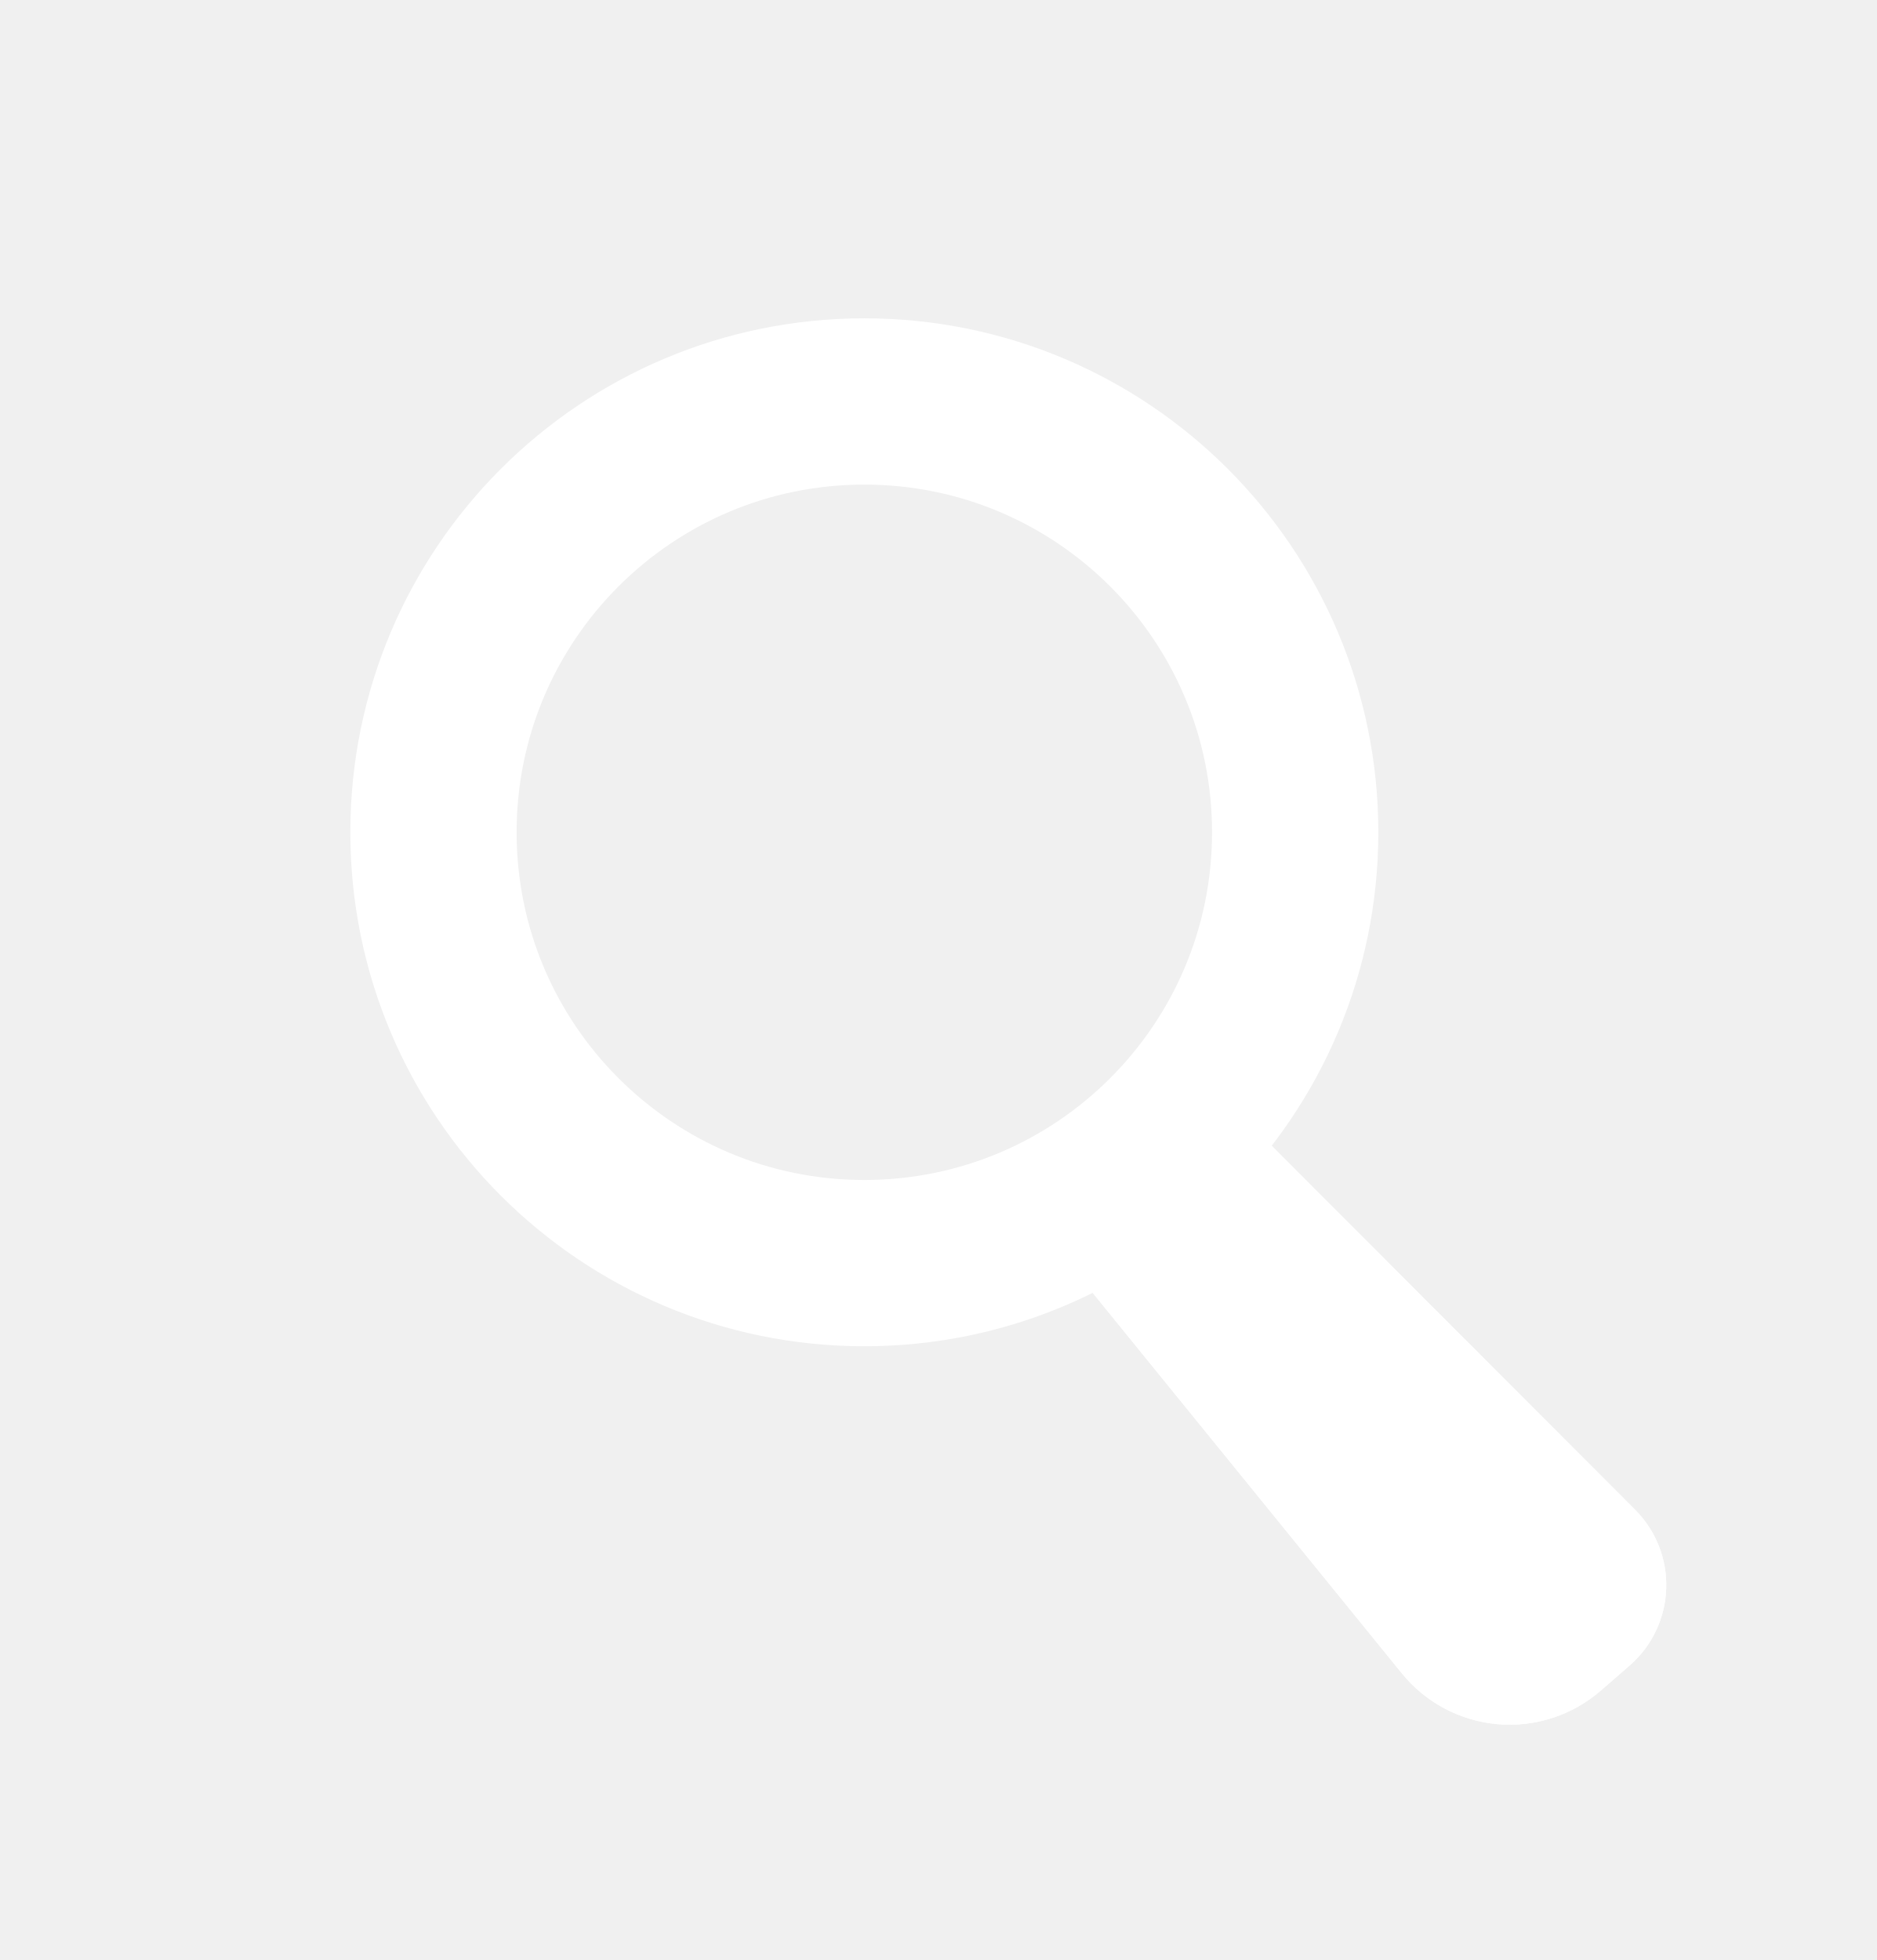
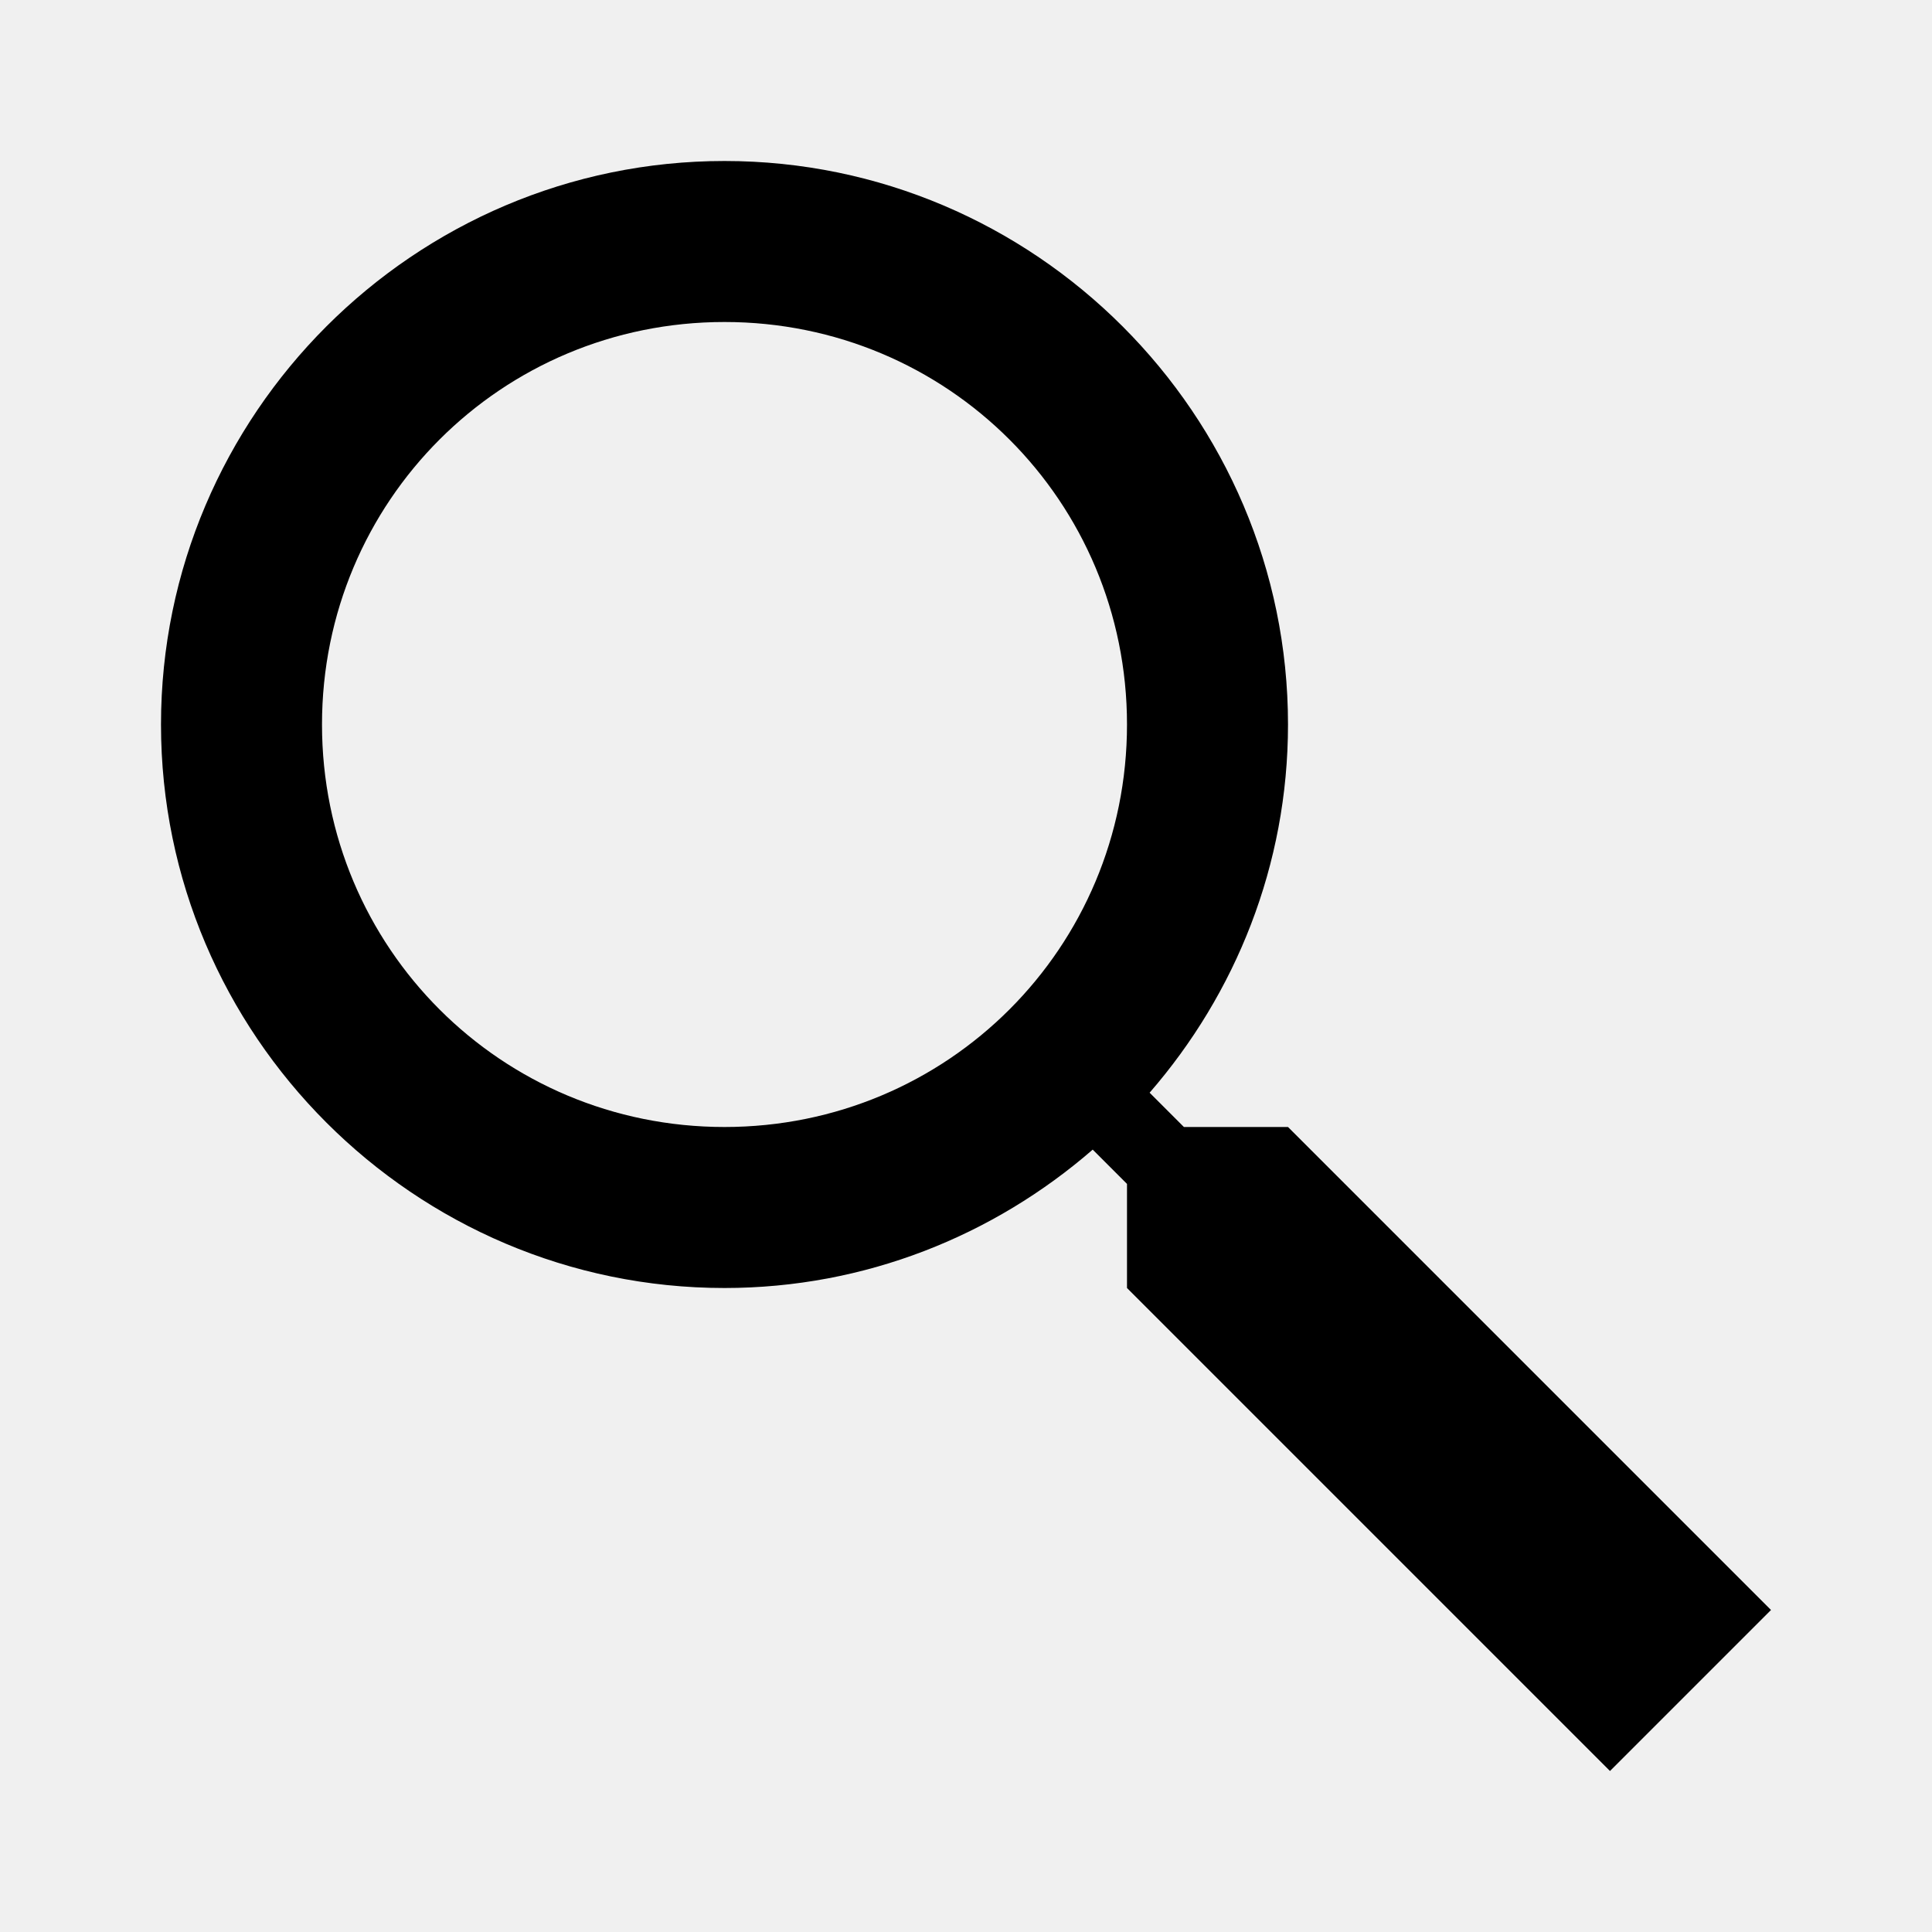
- <svg xmlns="http://www.w3.org/2000/svg" width="100%" height="100%" viewBox="0 0 90 94" version="1.1" xml:space="preserve" style="fill-rule:evenodd;clip-rule:evenodd;stroke-linecap:round;stroke-linejoin:round;stroke-miterlimit:1.5;">
-   <g id="Artboard1" transform="matrix(1,0,0,1,-291.863,-175.193)">
-     <rect x="291.863" y="175.193" width="89.335" height="93.333" style="fill:none;" />
-     <g transform="matrix(0.821265,0,0,0.821265,63.9762,42.2991)">
-       <circle cx="327.954" cy="210.419" r="25.159" style="fill:none;stroke:white;stroke-width:9.71px;" />
-     </g>
-     <g transform="matrix(0.930473,0.36636,-0.36636,0.930473,101.831,-118.556)">
-       <path d="M356.408,230.355C356.408,230.355 374.8,238.371 383.928,242.35C385.226,242.916 386.231,243.995 386.703,245.329C387.176,246.664 387.074,248.135 386.421,249.392C386.143,249.926 385.858,250.474 385.574,251.021C384.741,252.623 383.294,253.818 381.564,254.333C379.834,254.847 377.969,254.637 376.397,253.751C367.417,248.687 351.524,239.726 351.524,239.726L356.408,230.355Z" style="fill:white;" />
-       <path d="M356.408,230.355C356.408,230.355 374.8,238.371 383.928,242.35C385.226,242.916 386.231,243.995 386.703,245.329C387.176,246.664 387.074,248.135 386.421,249.392C386.143,249.926 385.858,250.474 385.574,251.021C384.741,252.623 383.294,253.818 381.564,254.333C379.834,254.847 377.969,254.637 376.397,253.751C367.417,248.687 351.524,239.726 351.524,239.726L356.408,230.355ZM358.686,236.802L358.194,237.747L378.853,249.395C379.244,249.616 379.708,249.668 380.139,249.54C380.57,249.412 380.93,249.115 381.137,248.716C381.421,248.169 381.706,247.62 381.984,247.086C381.998,247.059 382,247.027 381.99,246.998C381.98,246.969 381.958,246.946 381.93,246.933L358.686,236.802Z" style="fill:white;" />
-     </g>
-   </g>
+ <svg xmlns="http://www.w3.org/2000/svg" fill="#000000" viewBox="0 0 24 24" width="24px" height="24px">
+   <path d="M 9 2 C 5.146 2 2 5.146 2 9 C 2 12.854 5.146 16 9 16 C 10.748 16 12.345 15.348 13.574 14.281 L 14 14.707 L 14 16 L 20 22 L 22 20 L 16 14 L 14.707 14 L 14.281 13.574 C 15.348 12.345 16 10.748 16 9 C 16 5.146 12.854 2 9 2 z M 9 4 C 11.773 4 14 6.227 14 9 C 14 11.773 11.773 14 9 14 C 6.227 14 4 11.773 4 9 C 4 6.227 6.227 4 9 4 z" />
</svg>
